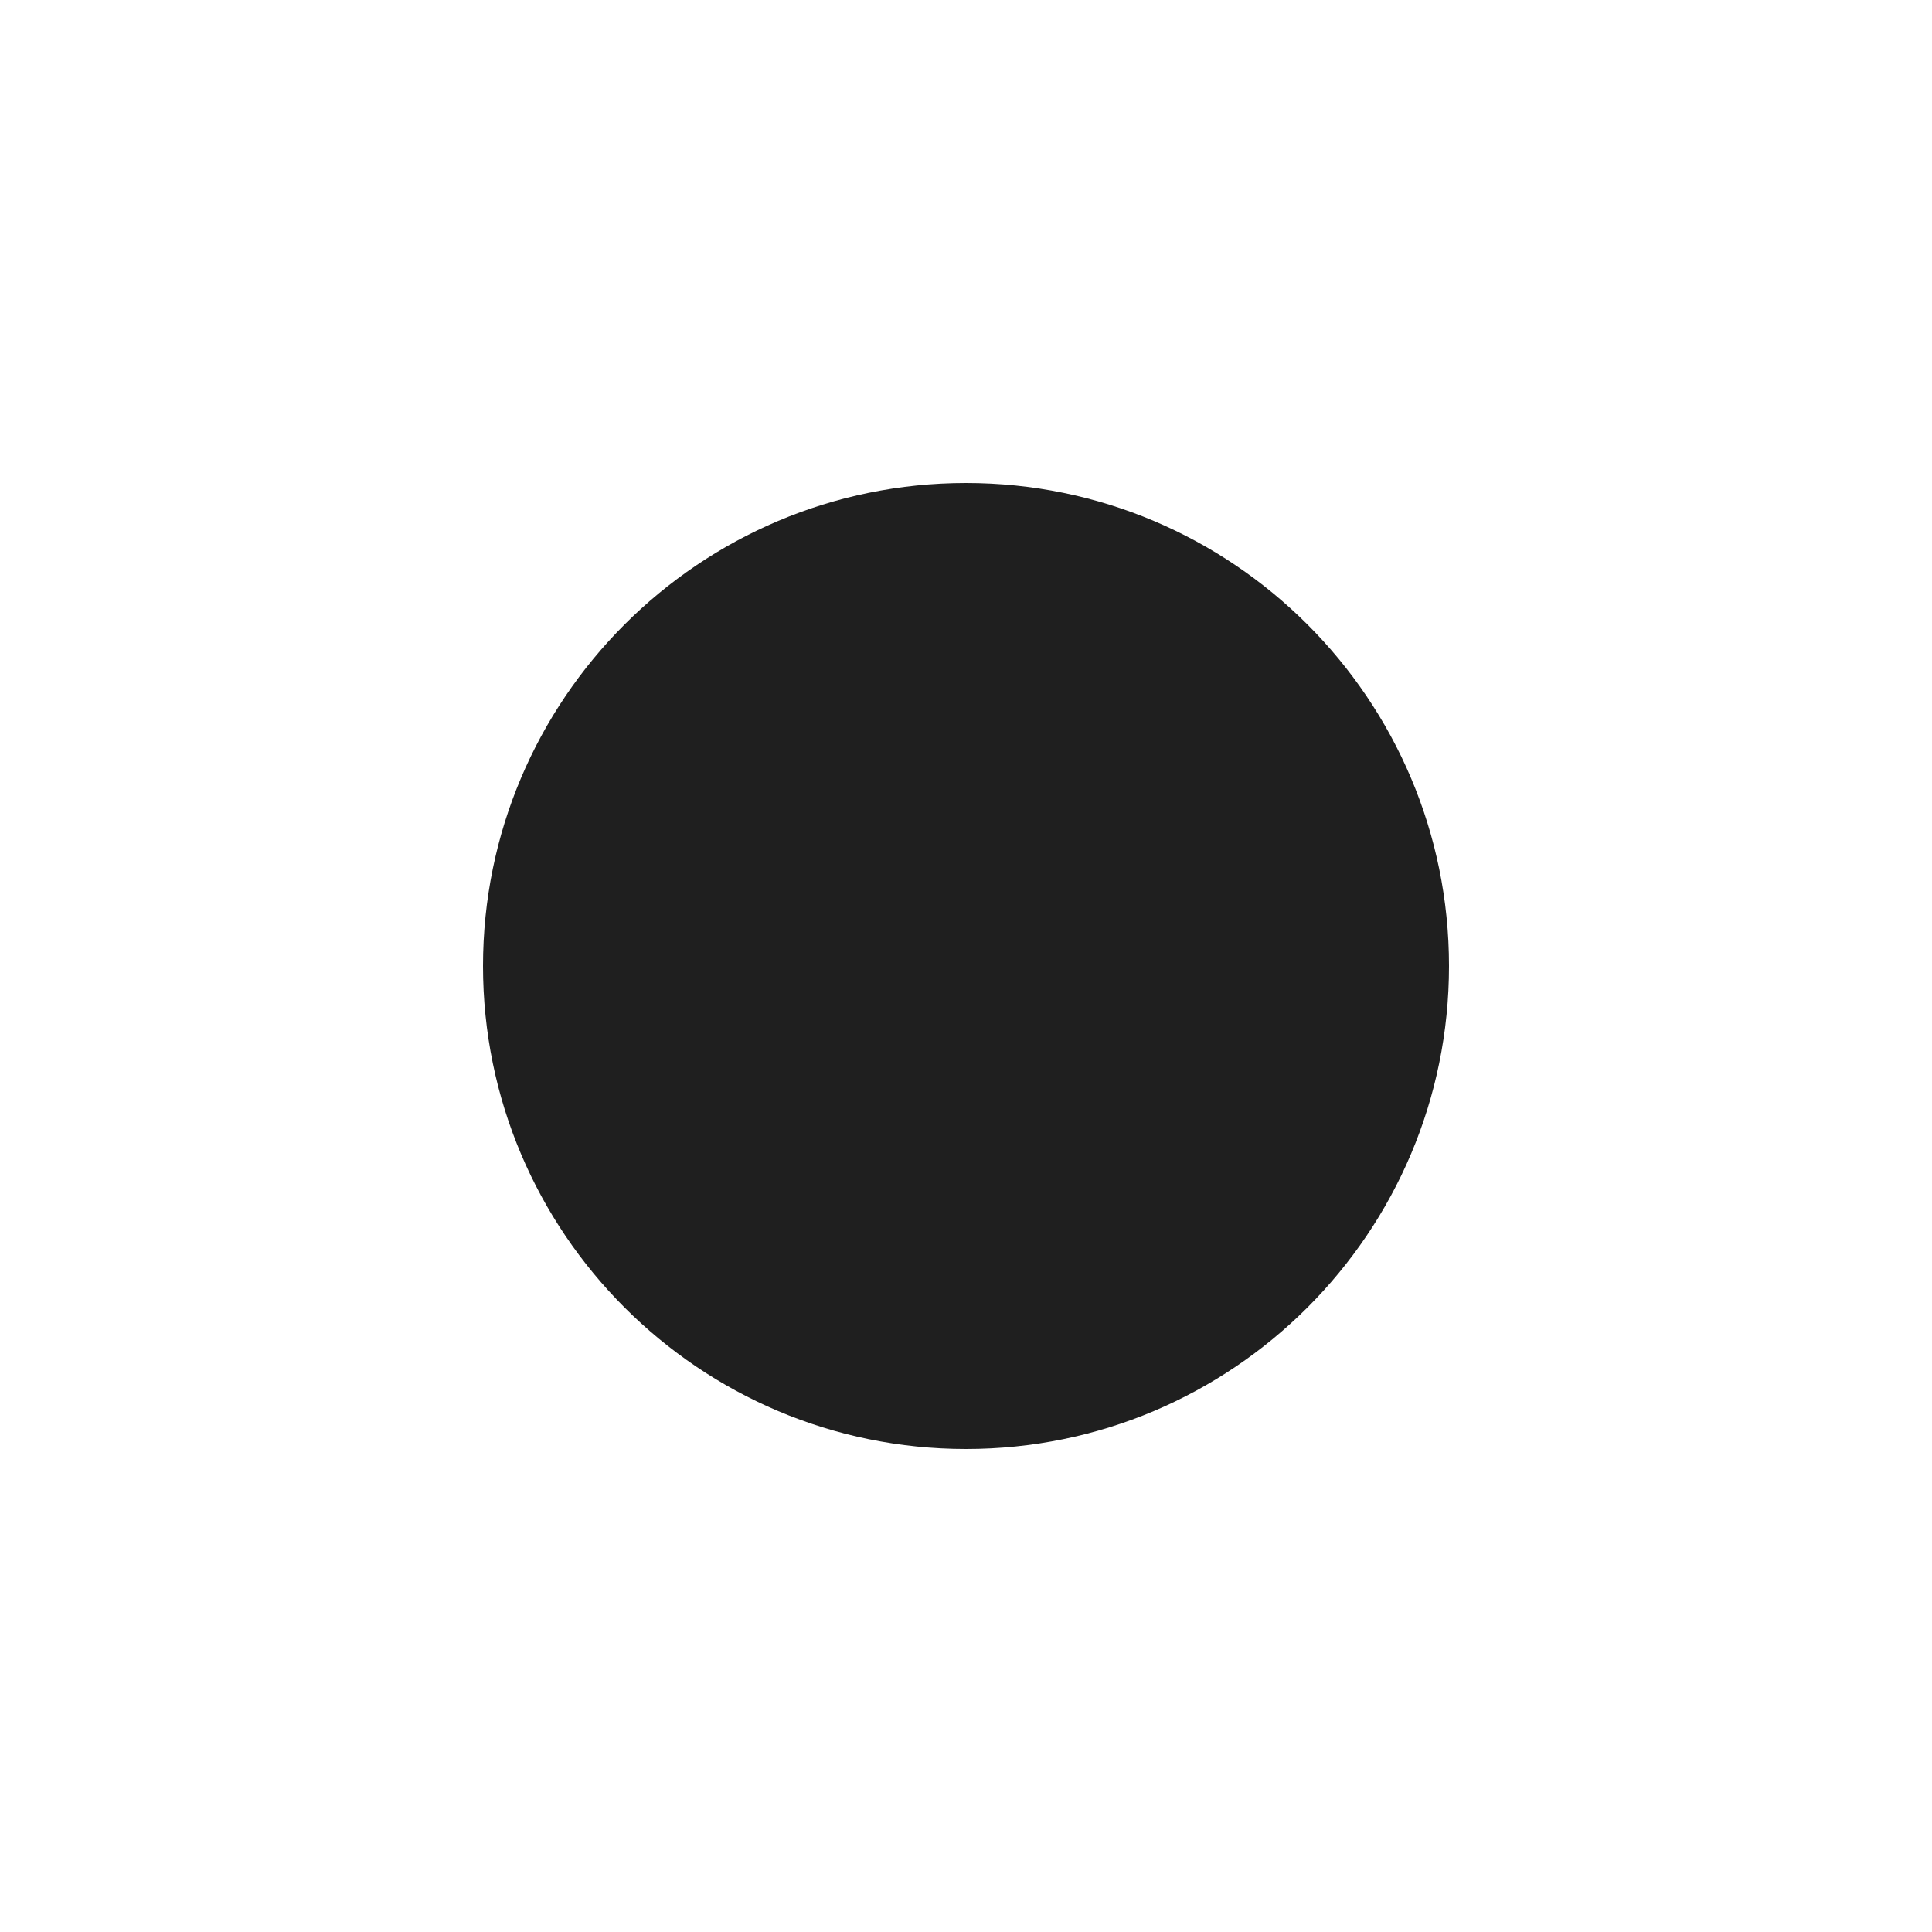
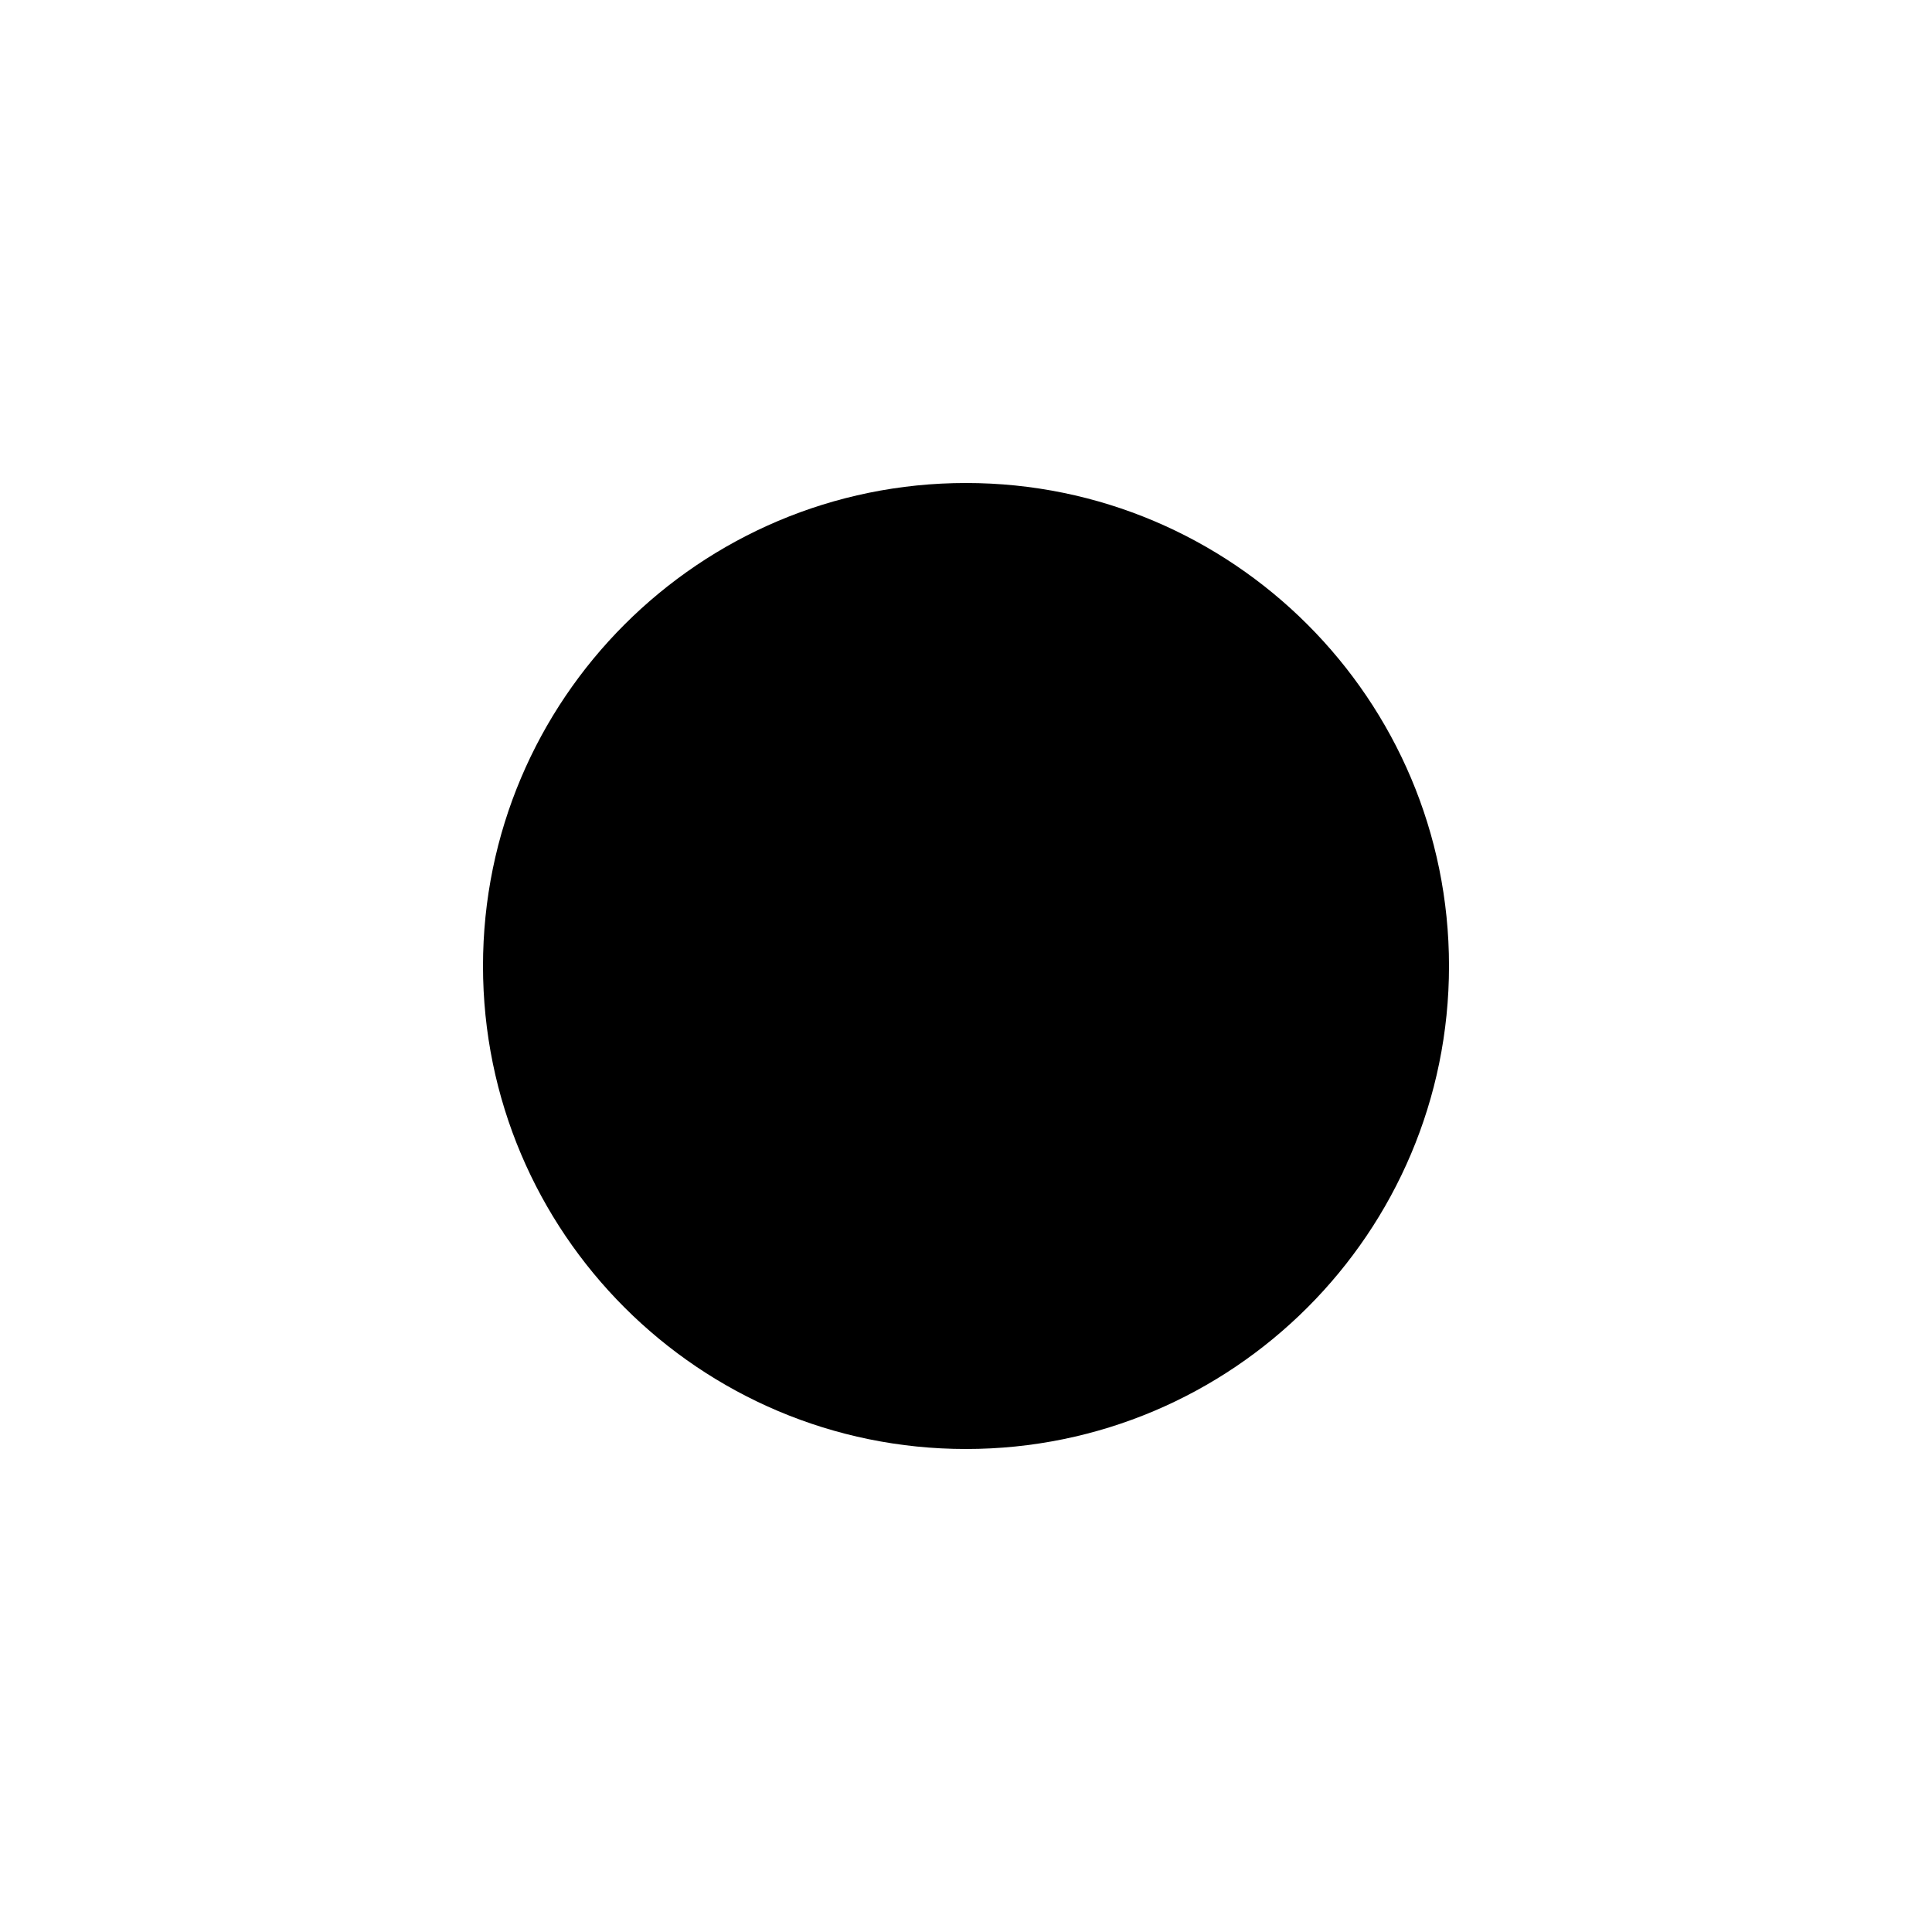
<svg xmlns="http://www.w3.org/2000/svg" width="24" height="24" viewBox="0 0 24 24" fill="none">
-   <path fill-rule="evenodd" clip-rule="evenodd" d="M18 12C18 15.312 15.312 18 12 18C8.688 18 6 15.312 6 12C6 8.688 8.688 6 12 6C15.312 6 18 8.688 18 12Z" fill="#1F1F1F" />
+   <path fill-rule="evenodd" clip-rule="evenodd" d="M18 12C18 15.312 15.312 18 12 18C8.688 18 6 15.312 6 12C6 8.688 8.688 6 12 6C15.312 6 18 8.688 18 12Z" fill="currentColor" />
</svg>
